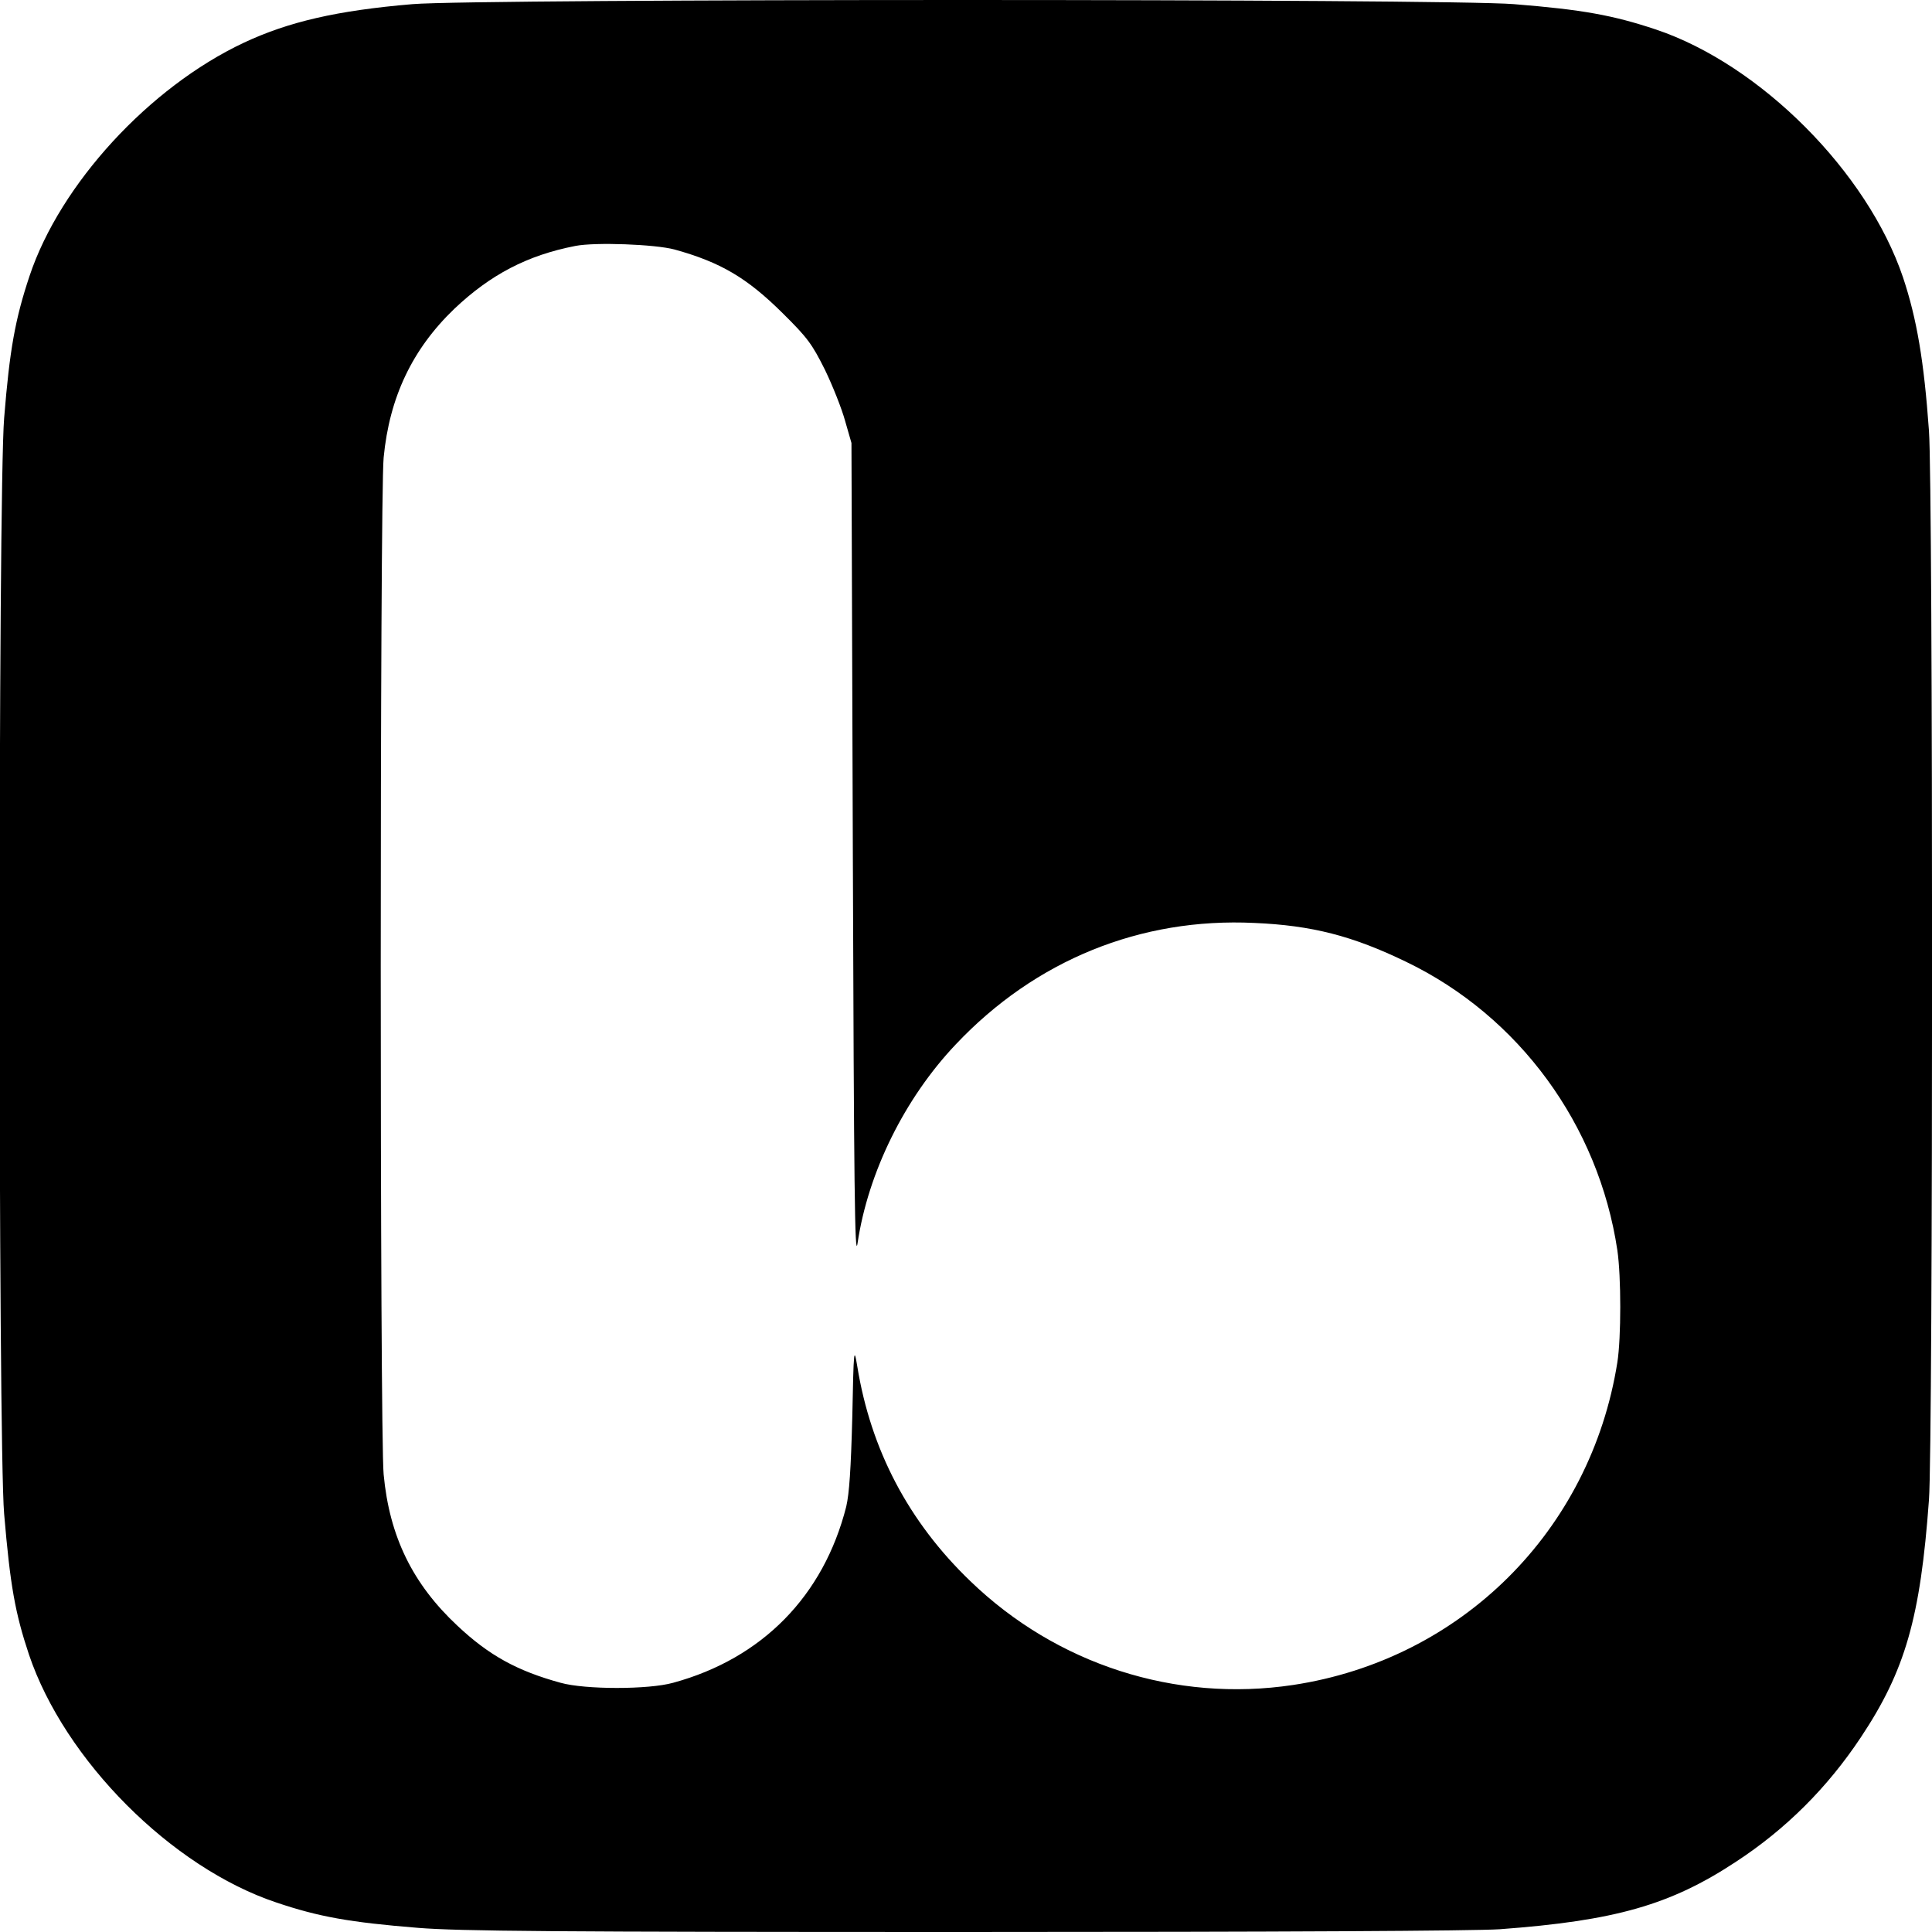
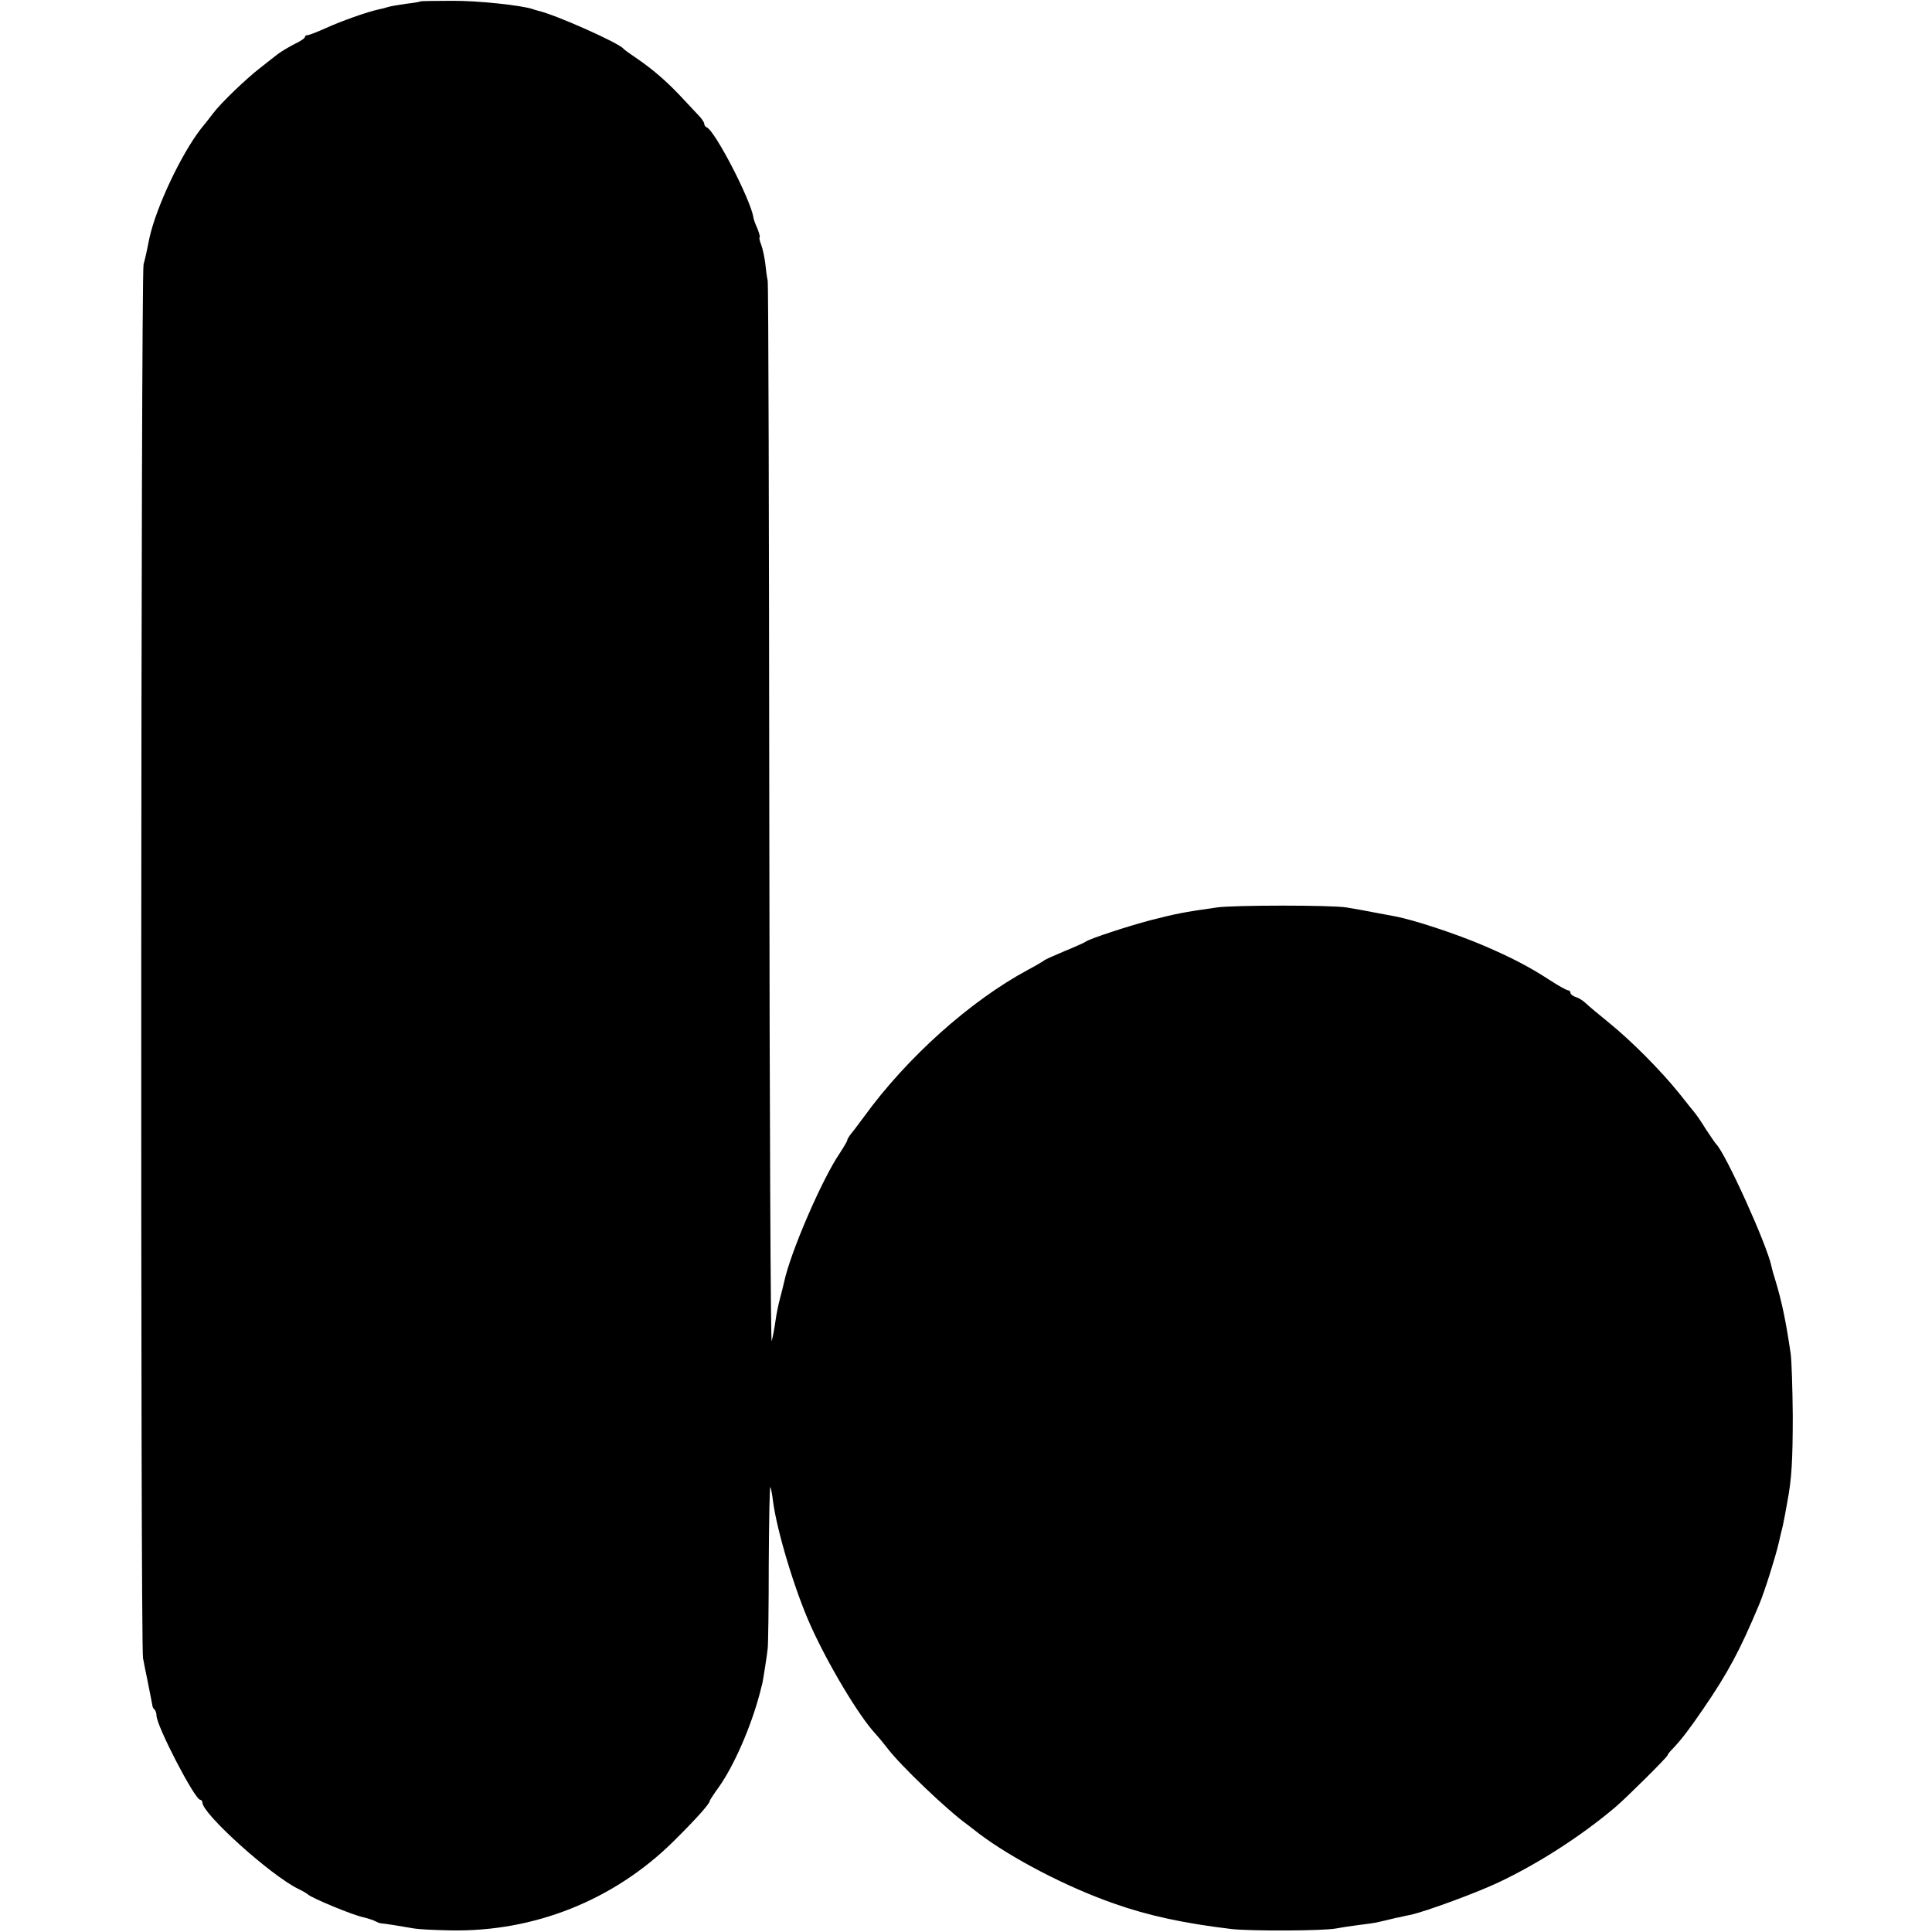
- <svg xmlns="http://www.w3.org/2000/svg" version="1.0" width="700pt" height="700pt" viewBox="0 0 700 700" preserveAspectRatio="xMidYMid meet">
-   <g transform="translate(0,700) scale(0.1,-0.1)" fill="#000000" stroke="none">
-     <path d="M1495 6985 c-274 -23 -450 -64 -612 -140 -342 -161 -665 -512 -776 -845 -52 -156 -72 -266 -92 -515 -22 -265 -22 -3717 0 -3970 22 -261 40 -360 90 -510 129 -382 516 -771 896 -898 154 -52 266 -72 514 -92 149 -12 492 -15 1979 -15 1153 0 1850 4 1940 10 419 31 618 88 855 244 182 119 332 269 453 451 161 242 216 433 247 861 15 193 15 3673 0 3873 -18 253 -44 406 -94 556 -129 382 -517 771 -895 898 -156 52 -266 72 -515 92 -244 20 -3752 20 -3990 0z m949 -889 c166 -46 262 -102 392 -231 90 -89 106 -111 153 -205 28 -58 61 -141 73 -185 l23 -80 5 -1490 c4 -1207 7 -1475 17 -1410 38 257 171 526 356 721 288 305 669 460 1082 440 209 -9 356 -47 550 -141 409 -197 697 -591 765 -1045 14 -96 14 -316 0 -406 -97 -611 -566 -1077 -1175 -1169 -426 -64 -856 74 -1169 376 -224 215 -361 476 -410 779 -12 72 -13 64 -18 -185 -5 -189 -11 -277 -22 -324 -82 -323 -304 -550 -627 -638 -89 -25 -319 -25 -408 0 -157 43 -259 99 -373 206 -163 152 -247 324 -268 549 -14 146 -14 3538 0 3684 21 219 104 393 256 539 131 124 264 194 439 228 72 14 288 6 359 -13z" />
+ <svg xmlns="http://www.w3.org/2000/svg" version="1.0" width="716pt" height="716pt" viewBox="0 0 716 716" preserveAspectRatio="xMidYMid meet">
+   <g transform="translate(0,716) scale(0.1,-0.1)" fill="#000000" stroke="none">
+     <path d="M1558 7155 c-2 -2 -25 -6 -53 -9 -27 -4 -58 -9 -67 -12 -9 -3 -25 -7 -35 -9 -39 -8 -141 -44 -195 -69 -31 -14 -62 -26 -67 -26 -6 0 -11 -3 -11 -7 0 -5 -17 -16 -38 -26 -20 -10 -48 -27 -62 -37 -14 -11 -43 -34 -65 -51 -52 -40 -147 -131 -176 -170 -13 -17 -33 -43 -45 -57 -74 -96 -165 -290 -190 -403 -3 -13 -7 -35 -10 -49 -3 -14 -8 -36 -12 -50 -10 -42 -12 -5110 -2 -5165 5 -27 12 -61 15 -75 9 -45 19 -95 20 -102 0 -3 3 -10 8 -14 4 -4 7 -14 7 -22 0 -38 142 -312 162 -312 4 0 8 -5 8 -10 0 -42 253 -270 355 -320 17 -8 32 -17 35 -20 14 -14 171 -79 209 -86 13 -3 31 -9 40 -13 9 -5 19 -9 24 -9 8 0 77 -11 122 -19 17 -3 77 -6 135 -7 310 -6 605 112 825 329 80 79 135 140 135 150 0 3 15 26 34 52 56 79 119 223 152 348 4 17 8 32 9 35 3 13 18 108 20 130 2 14 4 155 4 314 1 159 3 287 6 285 2 -3 7 -27 10 -54 15 -112 81 -330 139 -459 65 -145 180 -337 241 -402 11 -12 30 -35 43 -52 48 -64 223 -231 297 -284 5 -4 24 -18 40 -31 122 -93 329 -201 505 -262 124 -44 258 -73 434 -94 71 -8 340 -7 387 2 15 3 53 9 85 13 33 4 61 8 64 9 3 1 19 4 35 8 17 4 40 10 53 12 12 3 30 7 41 9 58 13 245 82 325 120 148 70 308 173 434 280 40 34 192 185 192 191 0 3 8 13 18 23 35 37 63 74 115 150 91 133 136 217 207 387 20 48 59 172 71 223 6 26 13 56 16 67 2 11 6 29 8 40 2 11 6 34 9 50 16 83 20 156 20 320 -1 99 -4 203 -8 230 -17 116 -32 190 -57 272 -6 18 -12 40 -14 50 -16 79 -171 421 -205 453 -3 3 -20 28 -38 55 -17 28 -36 55 -42 62 -5 6 -31 38 -56 70 -70 87 -180 197 -259 261 -38 31 -78 64 -87 73 -10 10 -26 20 -38 24 -11 3 -20 11 -20 16 0 5 -4 9 -9 9 -5 0 -36 17 -68 38 -77 50 -141 83 -243 127 -103 44 -260 96 -330 109 -14 3 -50 9 -80 15 -30 6 -75 14 -100 18 -54 9 -417 9 -480 0 -127 -18 -150 -23 -245 -47 -87 -23 -224 -68 -240 -79 -5 -4 -41 -20 -80 -36 -38 -16 -72 -31 -75 -34 -3 -3 -30 -19 -60 -35 -214 -115 -449 -325 -609 -546 -22 -30 -45 -60 -51 -67 -5 -7 -10 -15 -10 -19 0 -3 -13 -25 -28 -48 -66 -97 -183 -368 -206 -477 -3 -13 -10 -42 -16 -64 -6 -22 -13 -58 -16 -80 -3 -22 -9 -56 -14 -75 -4 -19 -8 852 -9 1935 -1 1084 -3 1981 -6 1995 -3 14 -7 43 -9 65 -3 22 -9 52 -15 68 -6 15 -8 27 -6 27 3 0 -1 15 -8 33 -8 17 -15 37 -15 42 -11 67 -143 322 -173 333 -5 2 -9 8 -9 13 0 5 -8 17 -17 27 -10 10 -36 39 -59 63 -57 62 -111 109 -169 149 -27 18 -52 36 -55 40 -17 21 -250 125 -315 140 -5 1 -14 4 -20 6 -39 14 -206 32 -301 31 -62 0 -115 -1 -116 -2z" />
  </g>
</svg>
